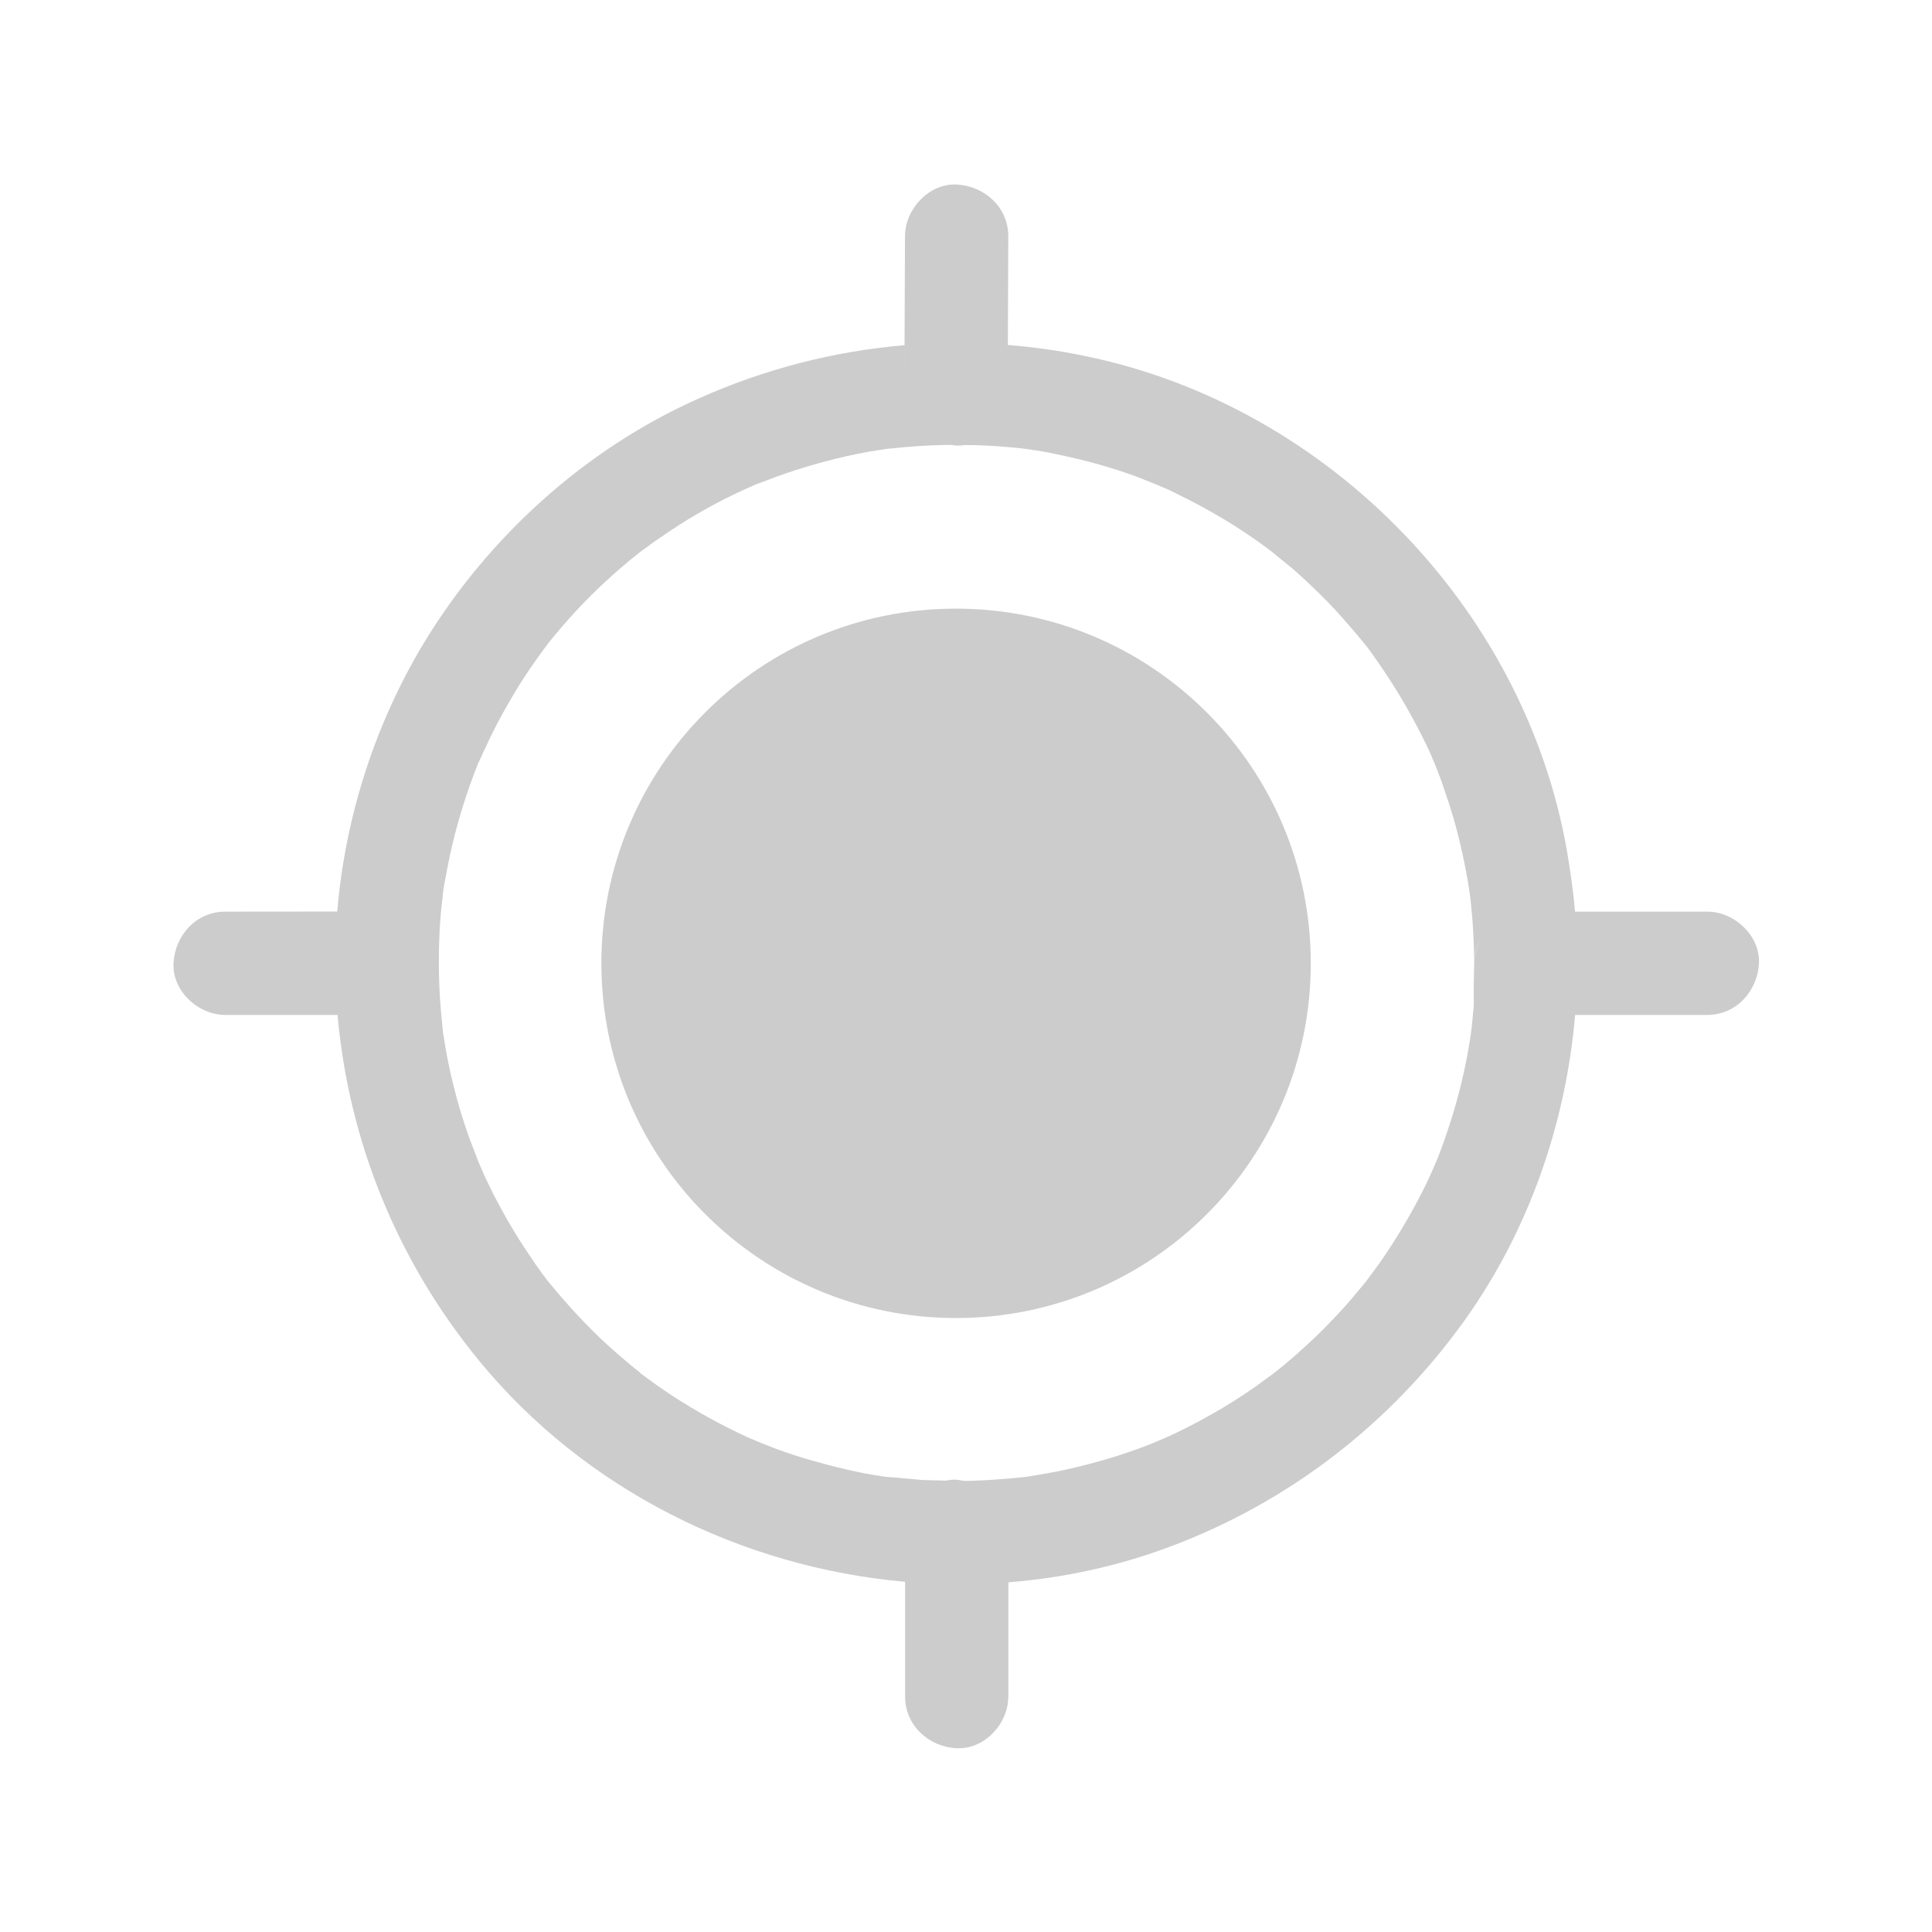
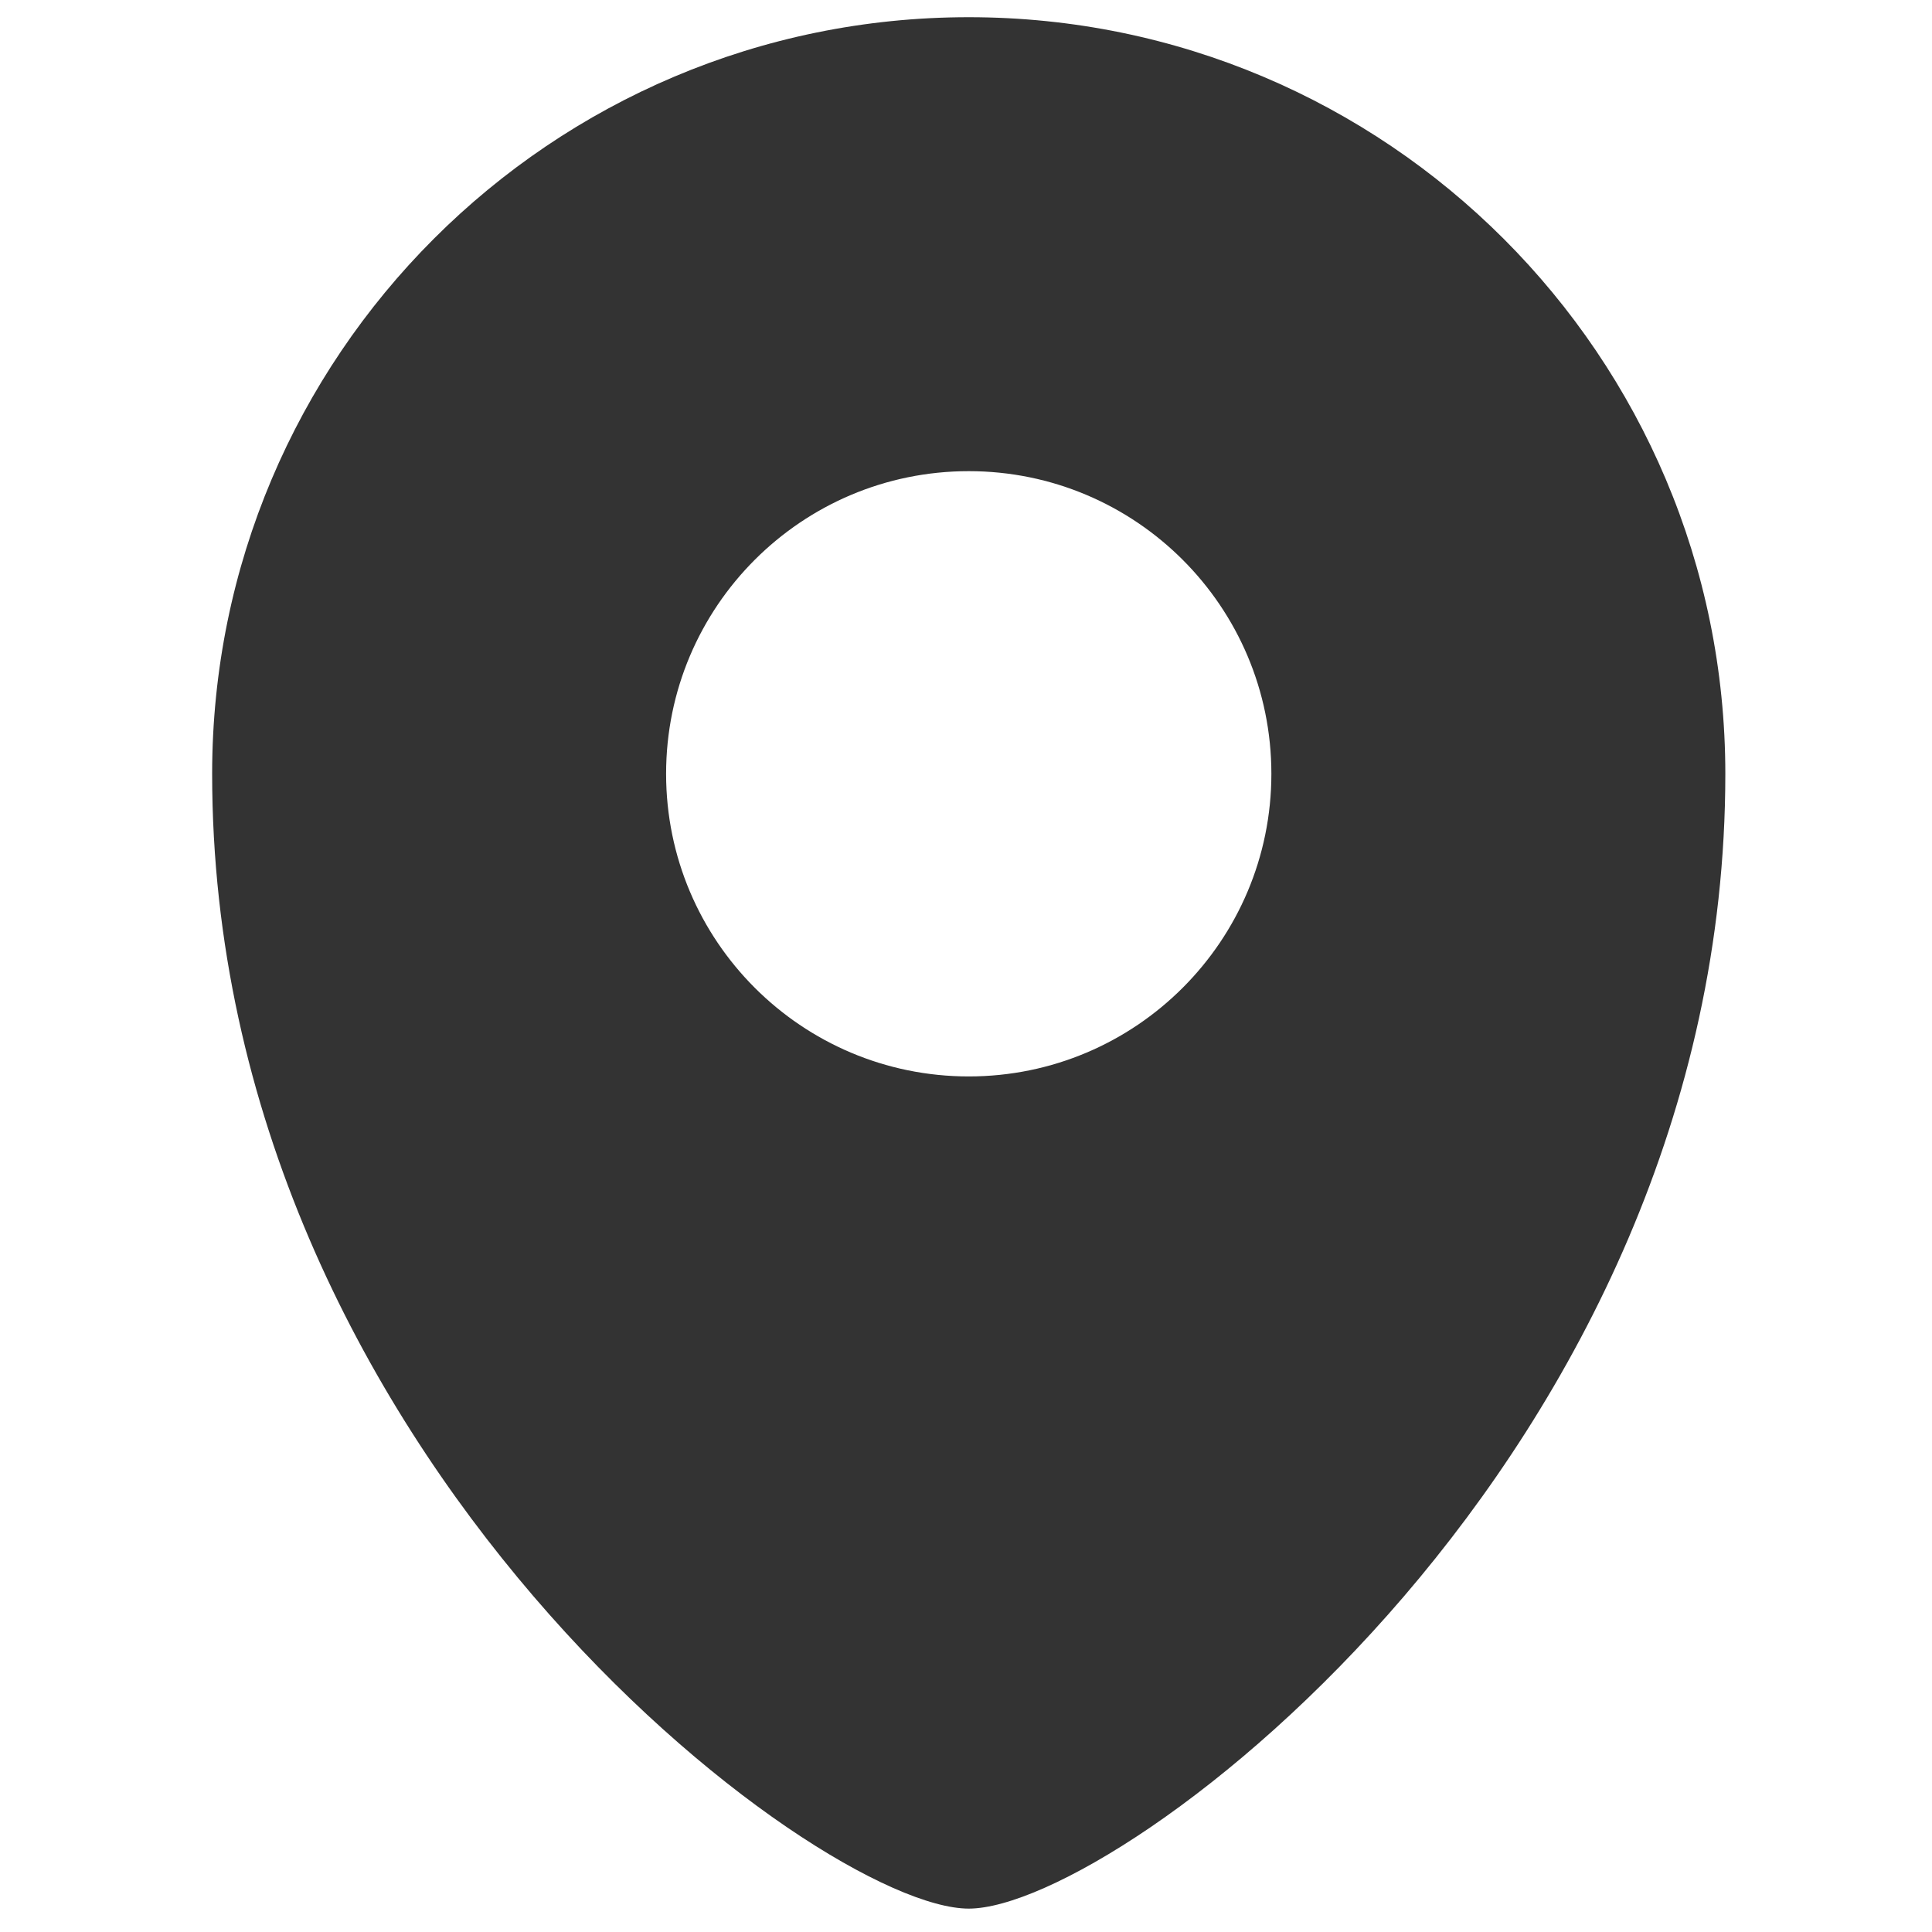
- <svg xmlns="http://www.w3.org/2000/svg" version="1.1" width="19" height="19" viewBox="0 0 19 19" xml:space="preserve">
+ <svg xmlns="http://www.w3.org/2000/svg" version="1.1" width="1080" height="1080" viewBox="0 0 1080 1080" xml:space="preserve">
  <defs>
</defs>
-   <g transform="matrix(1 0 0 1 9.5 9.5)" id="0dd0bf78-3b39-4f3d-a1f6-9a60d10e9ba8">
-     <rect style="stroke: none; stroke-width: 1; stroke-dasharray: none; stroke-linecap: butt; stroke-dashoffset: 0; stroke-linejoin: miter; stroke-miterlimit: 4; fill: rgb(255,255,255); fill-rule: nonzero; opacity: 1;" vector-effect="non-scaling-stroke" x="-9.5" y="-9.5" rx="0" ry="0" width="19" height="19" />
+   <rect x="0" y="0" width="100%" height="100%" fill="transparent" />
+   <g transform="matrix(0 0 0 0 0 0)" id="42a7832e-a950-4dda-8b1d-bc3a57f8a819">
+ </g>
+   <g transform="matrix(1 0 0 1 540 540)" id="ca770902-cc97-43ee-b6e2-153f3f753c73">
+     <rect style="stroke: none; stroke-width: 1; stroke-dasharray: none; stroke-linecap: butt; stroke-dashoffset: 0; stroke-linejoin: miter; stroke-miterlimit: 4; fill: rgb(255,255,255); fill-opacity: 0; fill-rule: nonzero; opacity: 1;" vector-effect="non-scaling-stroke" x="-540" y="-540" rx="0" ry="0" width="1080" height="1080" />
  </g>
-   <g transform="matrix(0 0 0 0 0 0)" id="313671f3-0f19-4d2f-8428-034440495703">
- </g>
-   <g transform="matrix(0.99 0 0 -0.99 9.5 9.5)">
-     <path style="stroke: rgb(0,0,0); stroke-width: 0; stroke-dasharray: none; stroke-linecap: butt; stroke-dashoffset: 0; stroke-linejoin: miter; stroke-miterlimit: 4; fill: rgb(204,204,204); fill-rule: nonzero; opacity: 1;" vector-effect="non-scaling-stroke" transform=" translate(-7.92, -7.81)" d="M 7.828 0.04 C 8.078 0.027 8.293 0.236 8.334 0.473 L 8.341 0.553 L 8.341 1.688 C 8.881 1.73 9.416 1.845 9.931 2.036 C 11.121 2.478 12.137 3.261 12.876 4.294 C 13.508 5.18 13.878 6.24 13.971 7.324 L 15.284 7.324 C 15.571 7.324 15.783 7.56 15.797 7.837 C 15.81 8.114 15.55 8.35 15.284 8.35 L 13.97 8.35 C 13.956 8.508 13.936 8.665 13.911 8.822 C 13.538 11.302 11.541 13.377 9.089 13.872 C 8.839 13.924 8.587 13.959 8.336 13.979 L 8.34 15.059 C 8.34 15.347 8.104 15.559 7.827 15.573 C 7.55 15.586 7.314 15.326 7.314 15.06 C 7.311 14.536 7.311 14.017 7.307 13.493 L 7.309 13.977 C 6.606 13.917 5.913 13.739 5.259 13.445 C 4.134 12.943 3.173 12.071 2.536 11.021 C 2.05 10.216 1.753 9.291 1.674 8.351 L 0.561 8.35 C 0.273 8.35 0.061 8.114 0.048 7.837 C 0.034 7.56 0.294 7.324 0.561 7.324 L 1.677 7.324 C 1.79 6.056 2.277 4.87 3.085 3.887 C 4.135 2.607 5.695 1.836 7.315 1.693 L 7.315 0.553 C 7.315 0.265 7.551 0.053 7.828 0.039 z M 7.718 2.698 L 7.486 2.704 L 7.192 2.731 C 7.168 2.731 7.144 2.734 7.12 2.738 C 7.171 2.731 7.178 2.728 7.14 2.734 C 7.103 2.738 7.062 2.744 7.024 2.751 C 6.963 2.761 6.901 2.771 6.84 2.785 C 6.706 2.813 6.57 2.847 6.436 2.885 C 6.296 2.922 6.159 2.967 6.022 3.018 C 5.957 3.042 5.896 3.069 5.831 3.093 L 5.848 3.086 C 5.879 3.074 5.805 3.106 5.765 3.122 L 5.745 3.131 C 5.492 3.247 5.246 3.384 5.013 3.534 C 4.893 3.613 4.777 3.695 4.665 3.781 L 4.682 3.767 C 4.702 3.756 4.629 3.815 4.592 3.843 L 4.576 3.856 L 4.422 3.989 C 4.22 4.167 4.035 4.362 3.861 4.567 C 3.834 4.601 3.803 4.636 3.775 4.67 L 3.763 4.684 L 3.76 4.688 L 3.704 4.763 L 3.639 4.854 C 3.567 4.961 3.495 5.067 3.43 5.176 C 3.355 5.299 3.286 5.426 3.221 5.552 C 3.191 5.614 3.16 5.675 3.132 5.737 C 3.119 5.764 3.047 5.939 3.085 5.843 L 2.987 6.099 C 2.925 6.272 2.871 6.449 2.828 6.626 C 2.79 6.776 2.76 6.927 2.736 7.081 L 2.729 7.125 L 2.729 7.127 L 2.727 7.131 L 2.724 7.162 L 2.722 7.177 L 2.702 7.389 C 2.678 7.683 2.678 7.98 2.698 8.274 C 2.705 8.354 2.712 8.432 2.722 8.51 L 2.722 8.522 C 2.725 8.533 2.725 8.539 2.726 8.545 L 2.726 8.549 L 2.726 8.548 L 2.727 8.558 L 2.727 8.561 L 2.729 8.572 L 2.739 8.63 C 2.763 8.76 2.787 8.887 2.818 9.017 C 2.883 9.29 2.968 9.56 3.074 9.824 L 3.07 9.812 L 3.074 9.824 C 3.081 9.841 3.084 9.848 3.084 9.844 L 3.079 9.833 L 3.081 9.837 L 3.095 9.868 C 3.112 9.902 3.125 9.937 3.143 9.971 C 3.167 10.025 3.194 10.081 3.221 10.135 C 3.28 10.255 3.348 10.375 3.416 10.491 C 3.488 10.614 3.566 10.733 3.649 10.85 C 3.687 10.904 3.728 10.96 3.769 11.014 L 3.753 10.993 L 3.759 11.002 L 3.814 11.07 L 3.827 11.086 C 4.008 11.305 4.203 11.51 4.415 11.698 C 4.473 11.749 4.528 11.797 4.586 11.845 L 4.649 11.895 L 4.669 11.912 L 4.819 12.022 L 4.986 12.136 C 5.212 12.286 5.448 12.419 5.694 12.532 C 5.735 12.549 5.776 12.57 5.817 12.587 L 5.83 12.593 L 5.841 12.597 L 6.033 12.669 C 6.163 12.717 6.293 12.758 6.426 12.796 C 6.559 12.833 6.693 12.867 6.829 12.895 C 6.898 12.909 6.966 12.922 7.035 12.932 C 7.072 12.939 7.113 12.942 7.151 12.95 L 7.145 12.948 C 7.344 12.97 7.535 12.983 7.725 12.986 L 7.778 12.986 L 7.821 12.98 C 7.85 12.979 7.878 12.98 7.906 12.985 L 8.013 12.984 C 8.173 12.98 8.331 12.967 8.488 12.95 L 8.502 12.947 L 8.512 12.946 L 8.492 12.95 L 8.538 12.943 L 8.584 12.936 C 8.659 12.926 8.738 12.912 8.813 12.895 C 9.083 12.84 9.35 12.768 9.61 12.673 L 9.81 12.593 L 9.91 12.551 L 9.928 12.543 C 10.051 12.484 10.171 12.423 10.29 12.358 C 10.533 12.225 10.77 12.071 10.988 11.903 C 10.906 11.965 11.07 11.835 11.094 11.814 C 11.142 11.777 11.187 11.739 11.231 11.698 C 11.331 11.606 11.429 11.513 11.521 11.418 C 11.621 11.315 11.713 11.208 11.806 11.099 L 11.883 11.005 L 11.893 10.995 L 11.942 10.928 L 12 10.846 C 12.161 10.617 12.305 10.378 12.431 10.131 C 12.466 10.063 12.5 9.995 12.531 9.926 L 12.573 9.826 L 12.574 9.824 L 12.574 9.826 L 12.579 9.815 C 12.58 9.81 12.581 9.81 12.579 9.812 L 12.642 9.649 L 12.708 9.454 C 12.798 9.184 12.862 8.904 12.91 8.624 C 12.917 8.586 12.92 8.544 12.927 8.507 L 12.923 8.543 L 12.924 8.528 L 12.925 8.522 L 12.926 8.514 L 12.927 8.51 L 12.928 8.498 L 12.931 8.48 L 12.951 8.268 C 12.961 8.124 12.968 7.98 12.968 7.837 C 12.968 7.951 13.012 8.064 13.083 8.155 C 13.014 8.067 12.973 7.955 12.968 7.837 L 12.968 7.833 L 12.964 7.623 L 12.964 7.413 L 12.941 7.177 L 12.938 7.162 L 12.936 7.145 L 12.936 7.137 L 12.934 7.131 L 12.934 7.127 L 12.927 7.081 C 12.883 6.801 12.817 6.523 12.729 6.25 C 12.684 6.113 12.637 5.976 12.582 5.843 L 12.592 5.869 C 12.6 5.892 12.546 5.76 12.534 5.737 C 12.507 5.675 12.476 5.614 12.445 5.552 C 12.322 5.312 12.182 5.08 12.028 4.858 L 11.894 4.677 L 11.917 4.707 L 11.909 4.697 L 11.889 4.67 L 11.877 4.656 L 11.806 4.571 C 11.726 4.471 11.641 4.379 11.552 4.287 C 11.457 4.184 11.354 4.088 11.248 3.993 C 11.197 3.945 11.145 3.903 11.094 3.859 C 11.082 3.847 10.998 3.781 10.982 3.768 L 10.786 3.625 C 10.638 3.522 10.486 3.426 10.328 3.339 C 10.195 3.264 10.061 3.196 9.925 3.134 C 9.897 3.121 9.747 3.059 9.839 3.097 L 9.743 3.057 L 9.648 3.021 C 9.381 2.922 9.104 2.847 8.827 2.789 L 8.597 2.748 L 8.52 2.736 L 8.513 2.735 L 8.497 2.733 L 8.477 2.731 C 8.345 2.717 8.207 2.707 8.074 2.7 C 8.018 2.697 7.962 2.696 7.906 2.695 L 7.828 2.707 C 7.79 2.709 7.754 2.705 7.718 2.697 z M 7.821 4.313 C 9.767 4.313 11.345 5.891 11.345 7.837 C 11.345 9.783 9.767 11.36 7.82 11.36 C 5.873 11.36 4.298 9.783 4.298 7.837 C 4.298 5.891 5.875 4.313 7.821 4.313 z" stroke-linecap="round" />
+   <g transform="matrix(40.28 0 0 40.28 541.53 538.09)" id="Shape">
+     <path style="stroke: rgb(0,0,0); stroke-width: 0; stroke-dasharray: none; stroke-linecap: butt; stroke-dashoffset: 0; stroke-linejoin: miter; stroke-miterlimit: 4; fill: rgb(51,51,51); fill-rule: nonzero; opacity: 1;" vector-effect="non-scaling-stroke" transform=" translate(-35, -24.62)" d="M 35 11.5 C 29.203 11.5 24.5 16.201 24.5 22 C 24.5 31.449 32.9 37.749 35 37.749 C 37.1 37.749 45.5 31.449 45.5 22.001 C 45.5 16.201 40.797 11.5 35 11.5 Z M 35 26.2 C 32.681 26.2 30.8 24.319 30.8 22 C 30.8 19.681 32.681 17.8 35 17.8 C 37.319 17.8 39.2 19.681 39.2 22 C 39.2 24.319 37.319 26.2 35 26.2 Z" stroke-linecap="round" />
  </g>
</svg>
